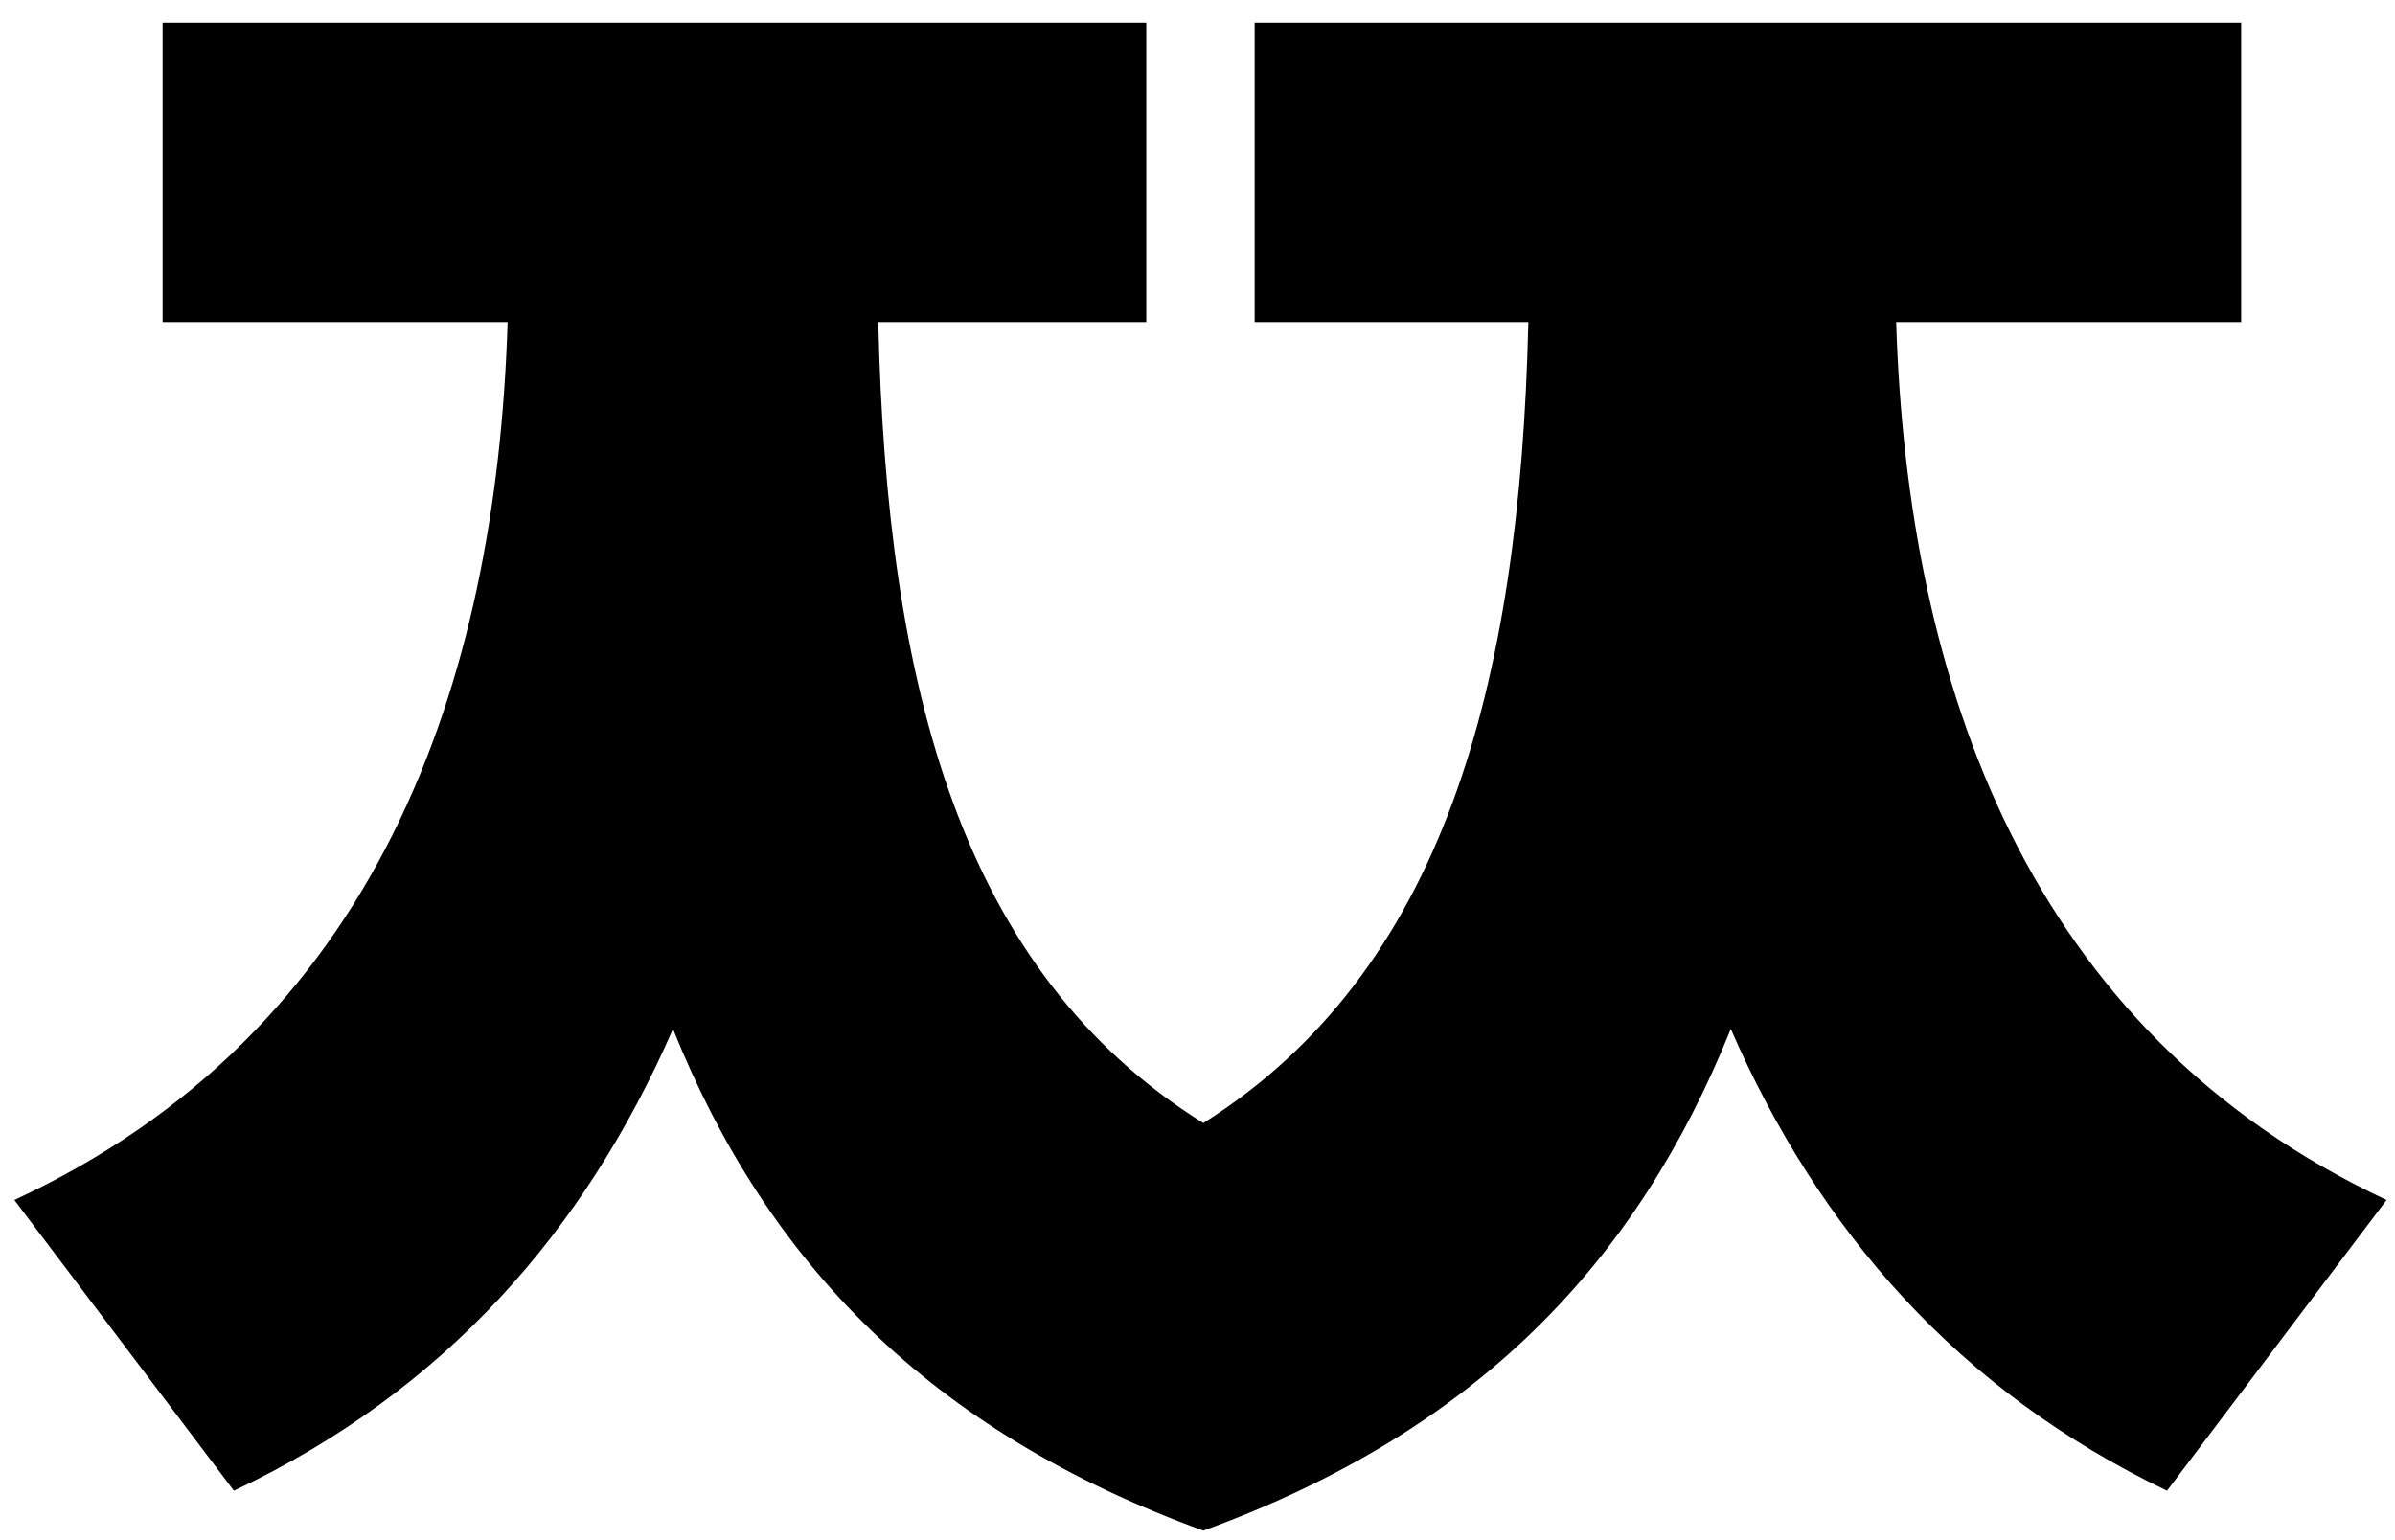
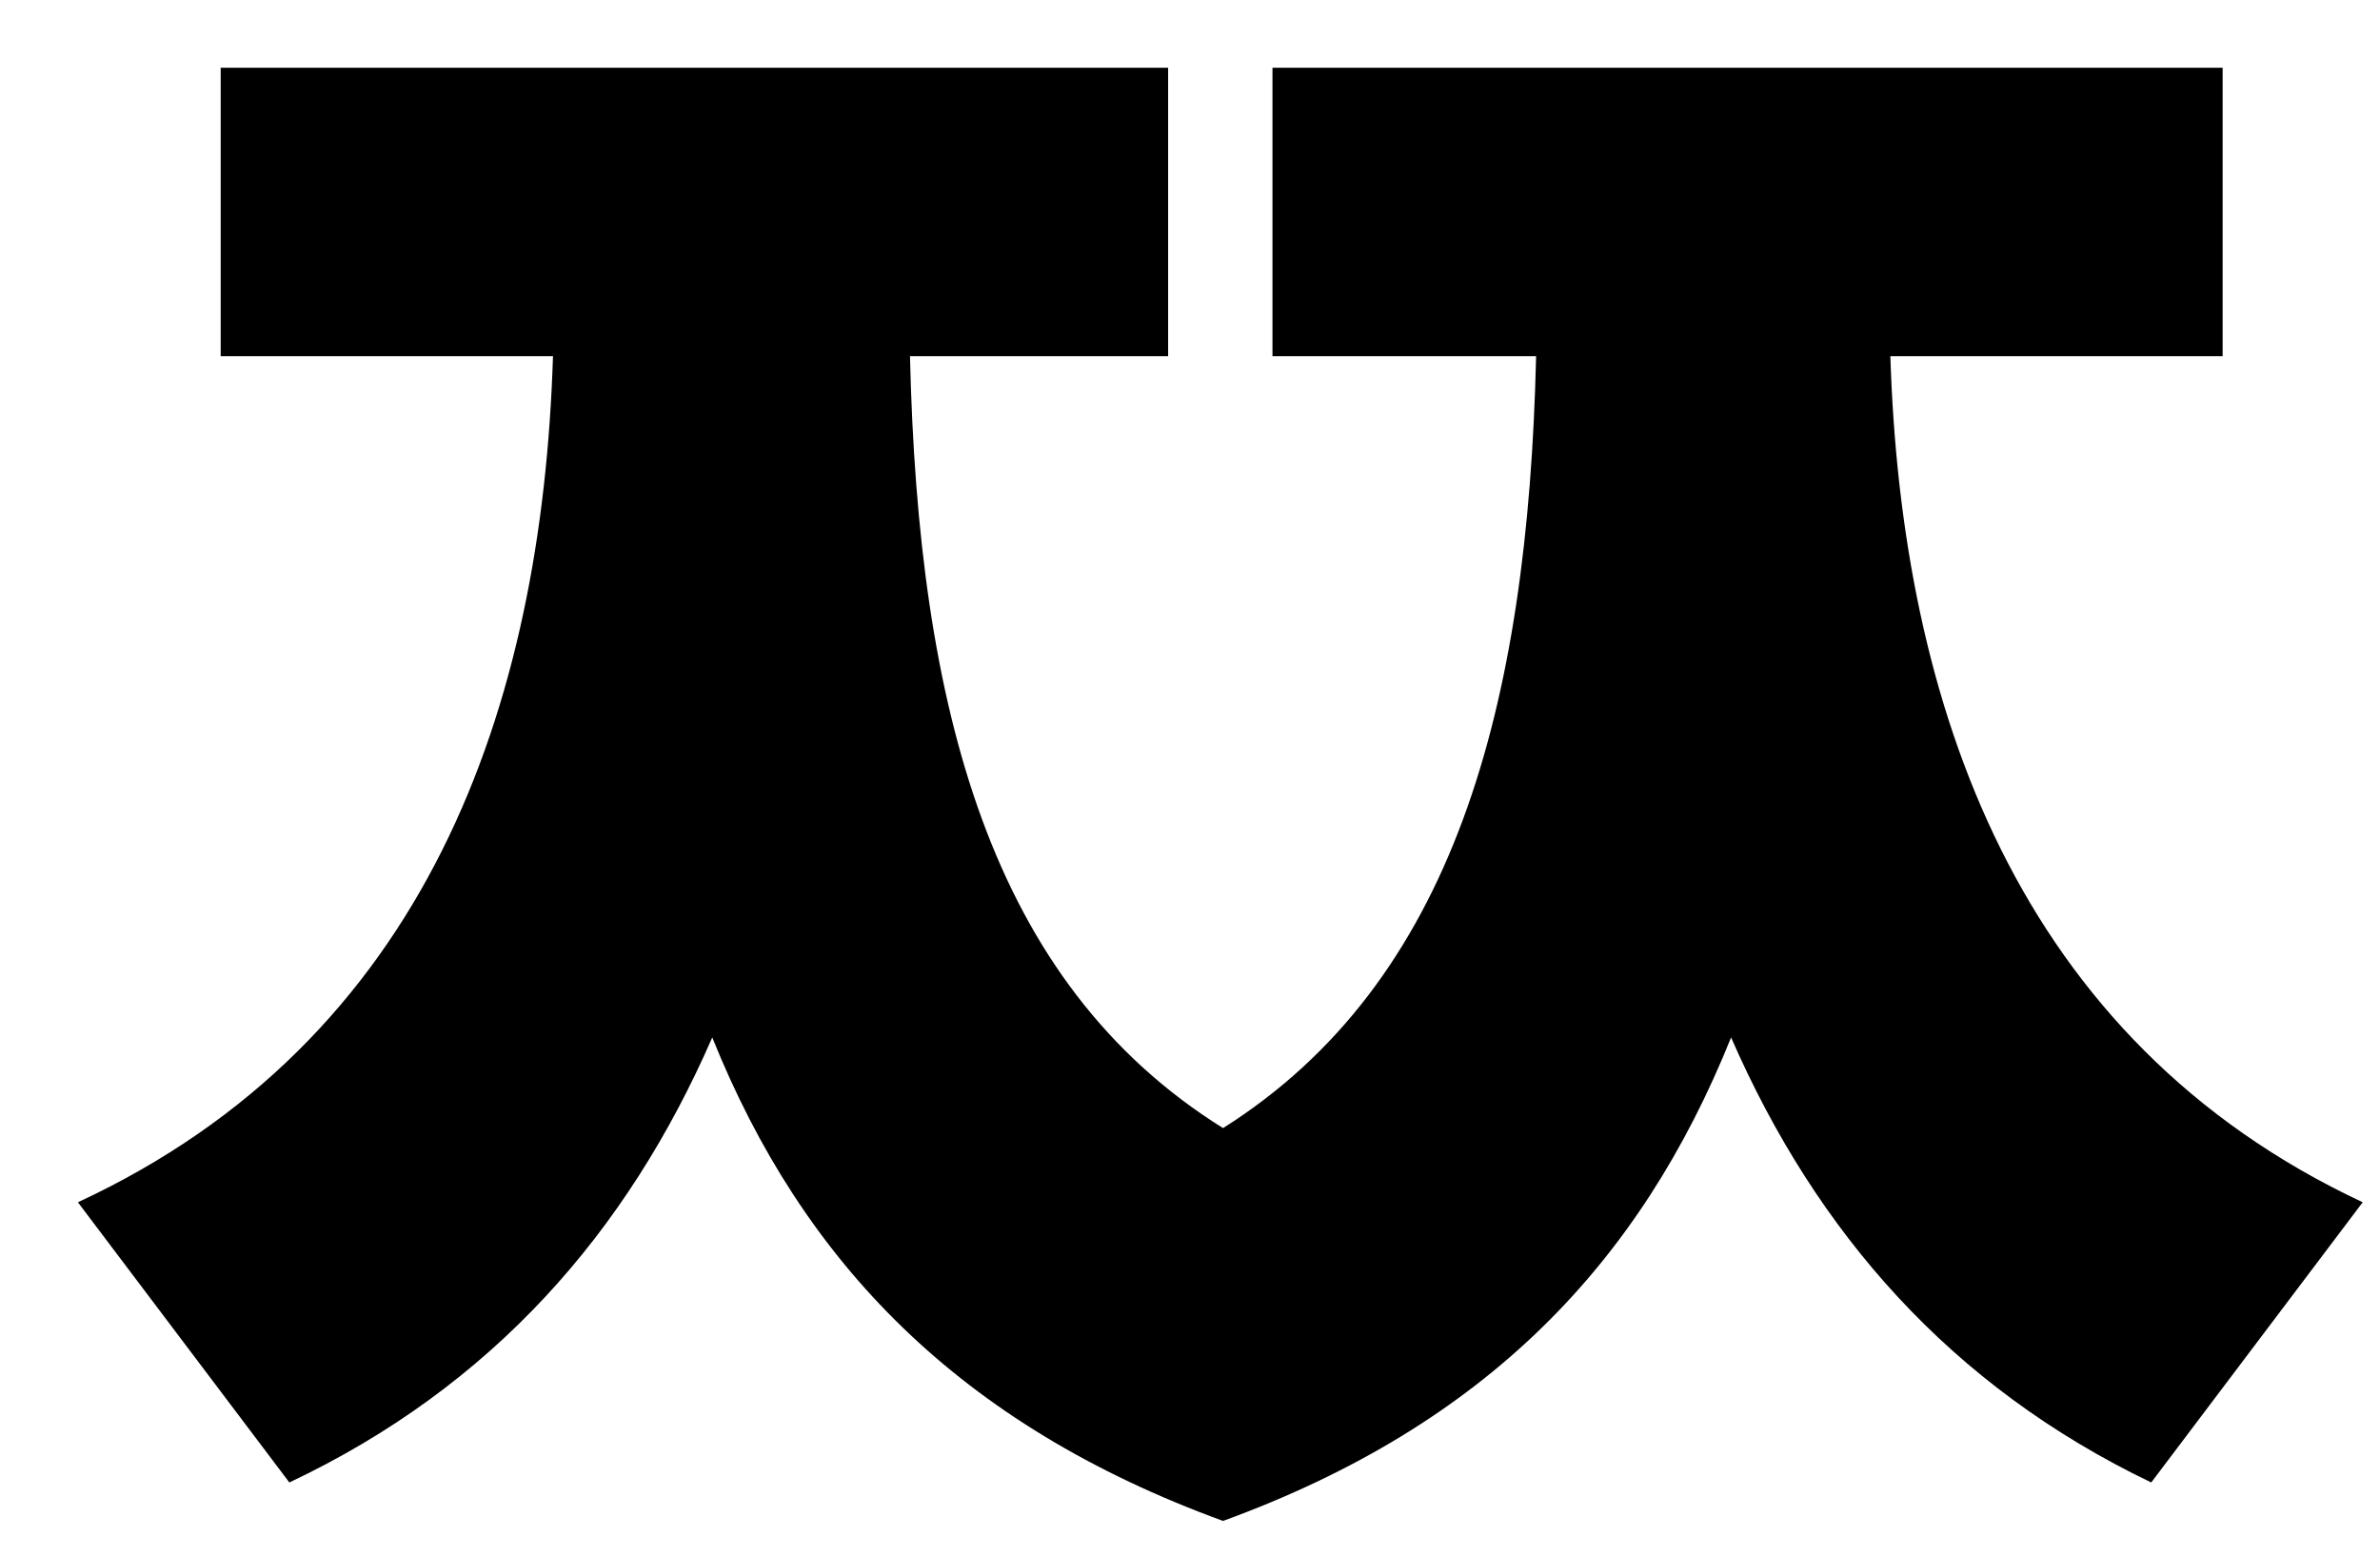
- <svg xmlns="http://www.w3.org/2000/svg" width="84" height="54" viewBox="0 0 84 54" fill="none">
-   <path d="M78.604 11.3V0.8H44.004V11.3H53.604C53.304 24.1 50.604 34.1 42.204 39.4C33.704 34.1 31.104 24.1 30.804 11.3H40.204V0.8H5.704V11.3H17.804C17.404 24.1 13.204 36.2 0.504 42.1L8.204 52.3C15.604 48.8 20.504 43.2 23.604 36.1C26.904 44.3 32.604 50.2 42.204 53.7C51.804 50.2 57.404 44.3 60.704 36.1C63.804 43.2 68.704 48.8 76.004 52.3L83.704 42.1C71.104 36.2 66.904 24 66.504 11.3H78.604Z" fill="black" />
+ <svg xmlns="http://www.w3.org/2000/svg" width="26" height="17" viewBox="0 0 26 17" fill="none">
+   <path d="M24.281 3.89V0.74H13.901V3.89H16.781C16.691 7.73 15.881 10.73 13.361 12.32C10.811 10.73 10.031 7.73 9.941 3.89H12.761V0.74H2.411V3.89H6.041C5.921 7.73 4.661 11.36 0.851 13.13L3.161 16.19C5.381 15.14 6.851 13.46 7.781 11.33C8.771 13.79 10.481 15.56 13.361 16.61C16.241 15.56 17.921 13.79 18.911 11.33C19.841 13.46 21.311 15.14 23.501 16.19L25.811 13.13C22.031 11.36 20.771 7.7 20.651 3.89H24.281Z" fill="black" />
</svg>
